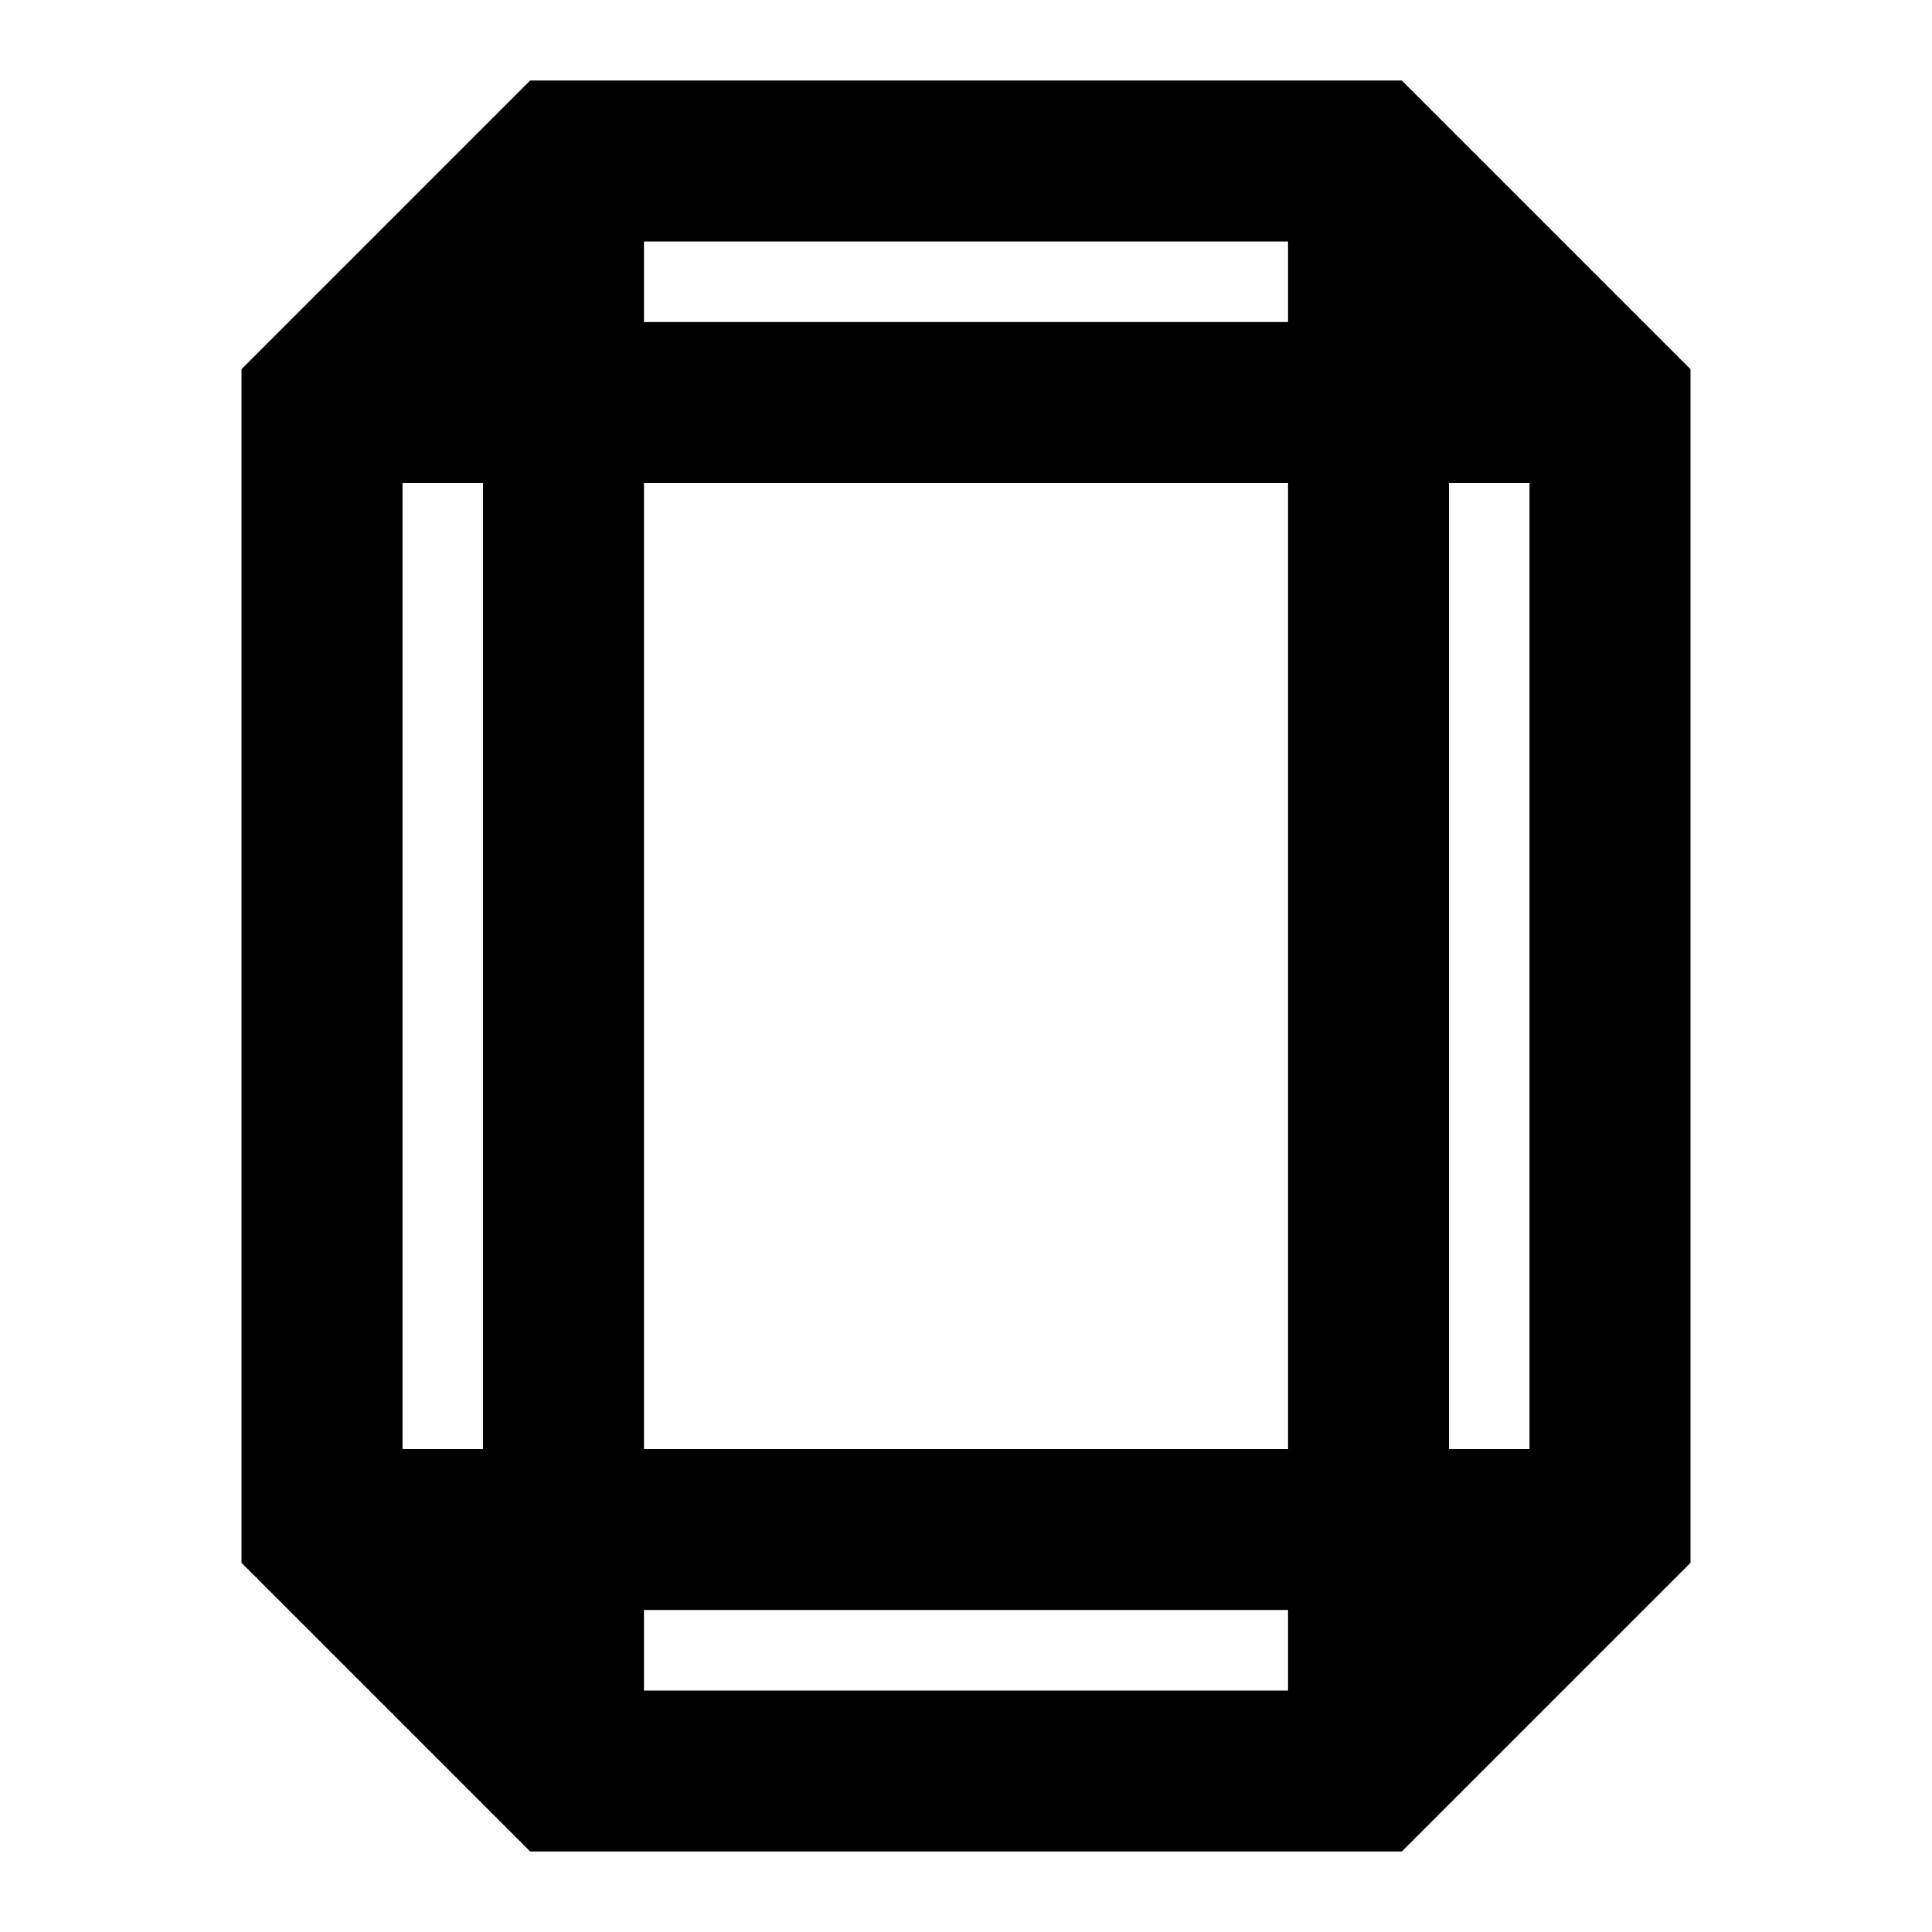
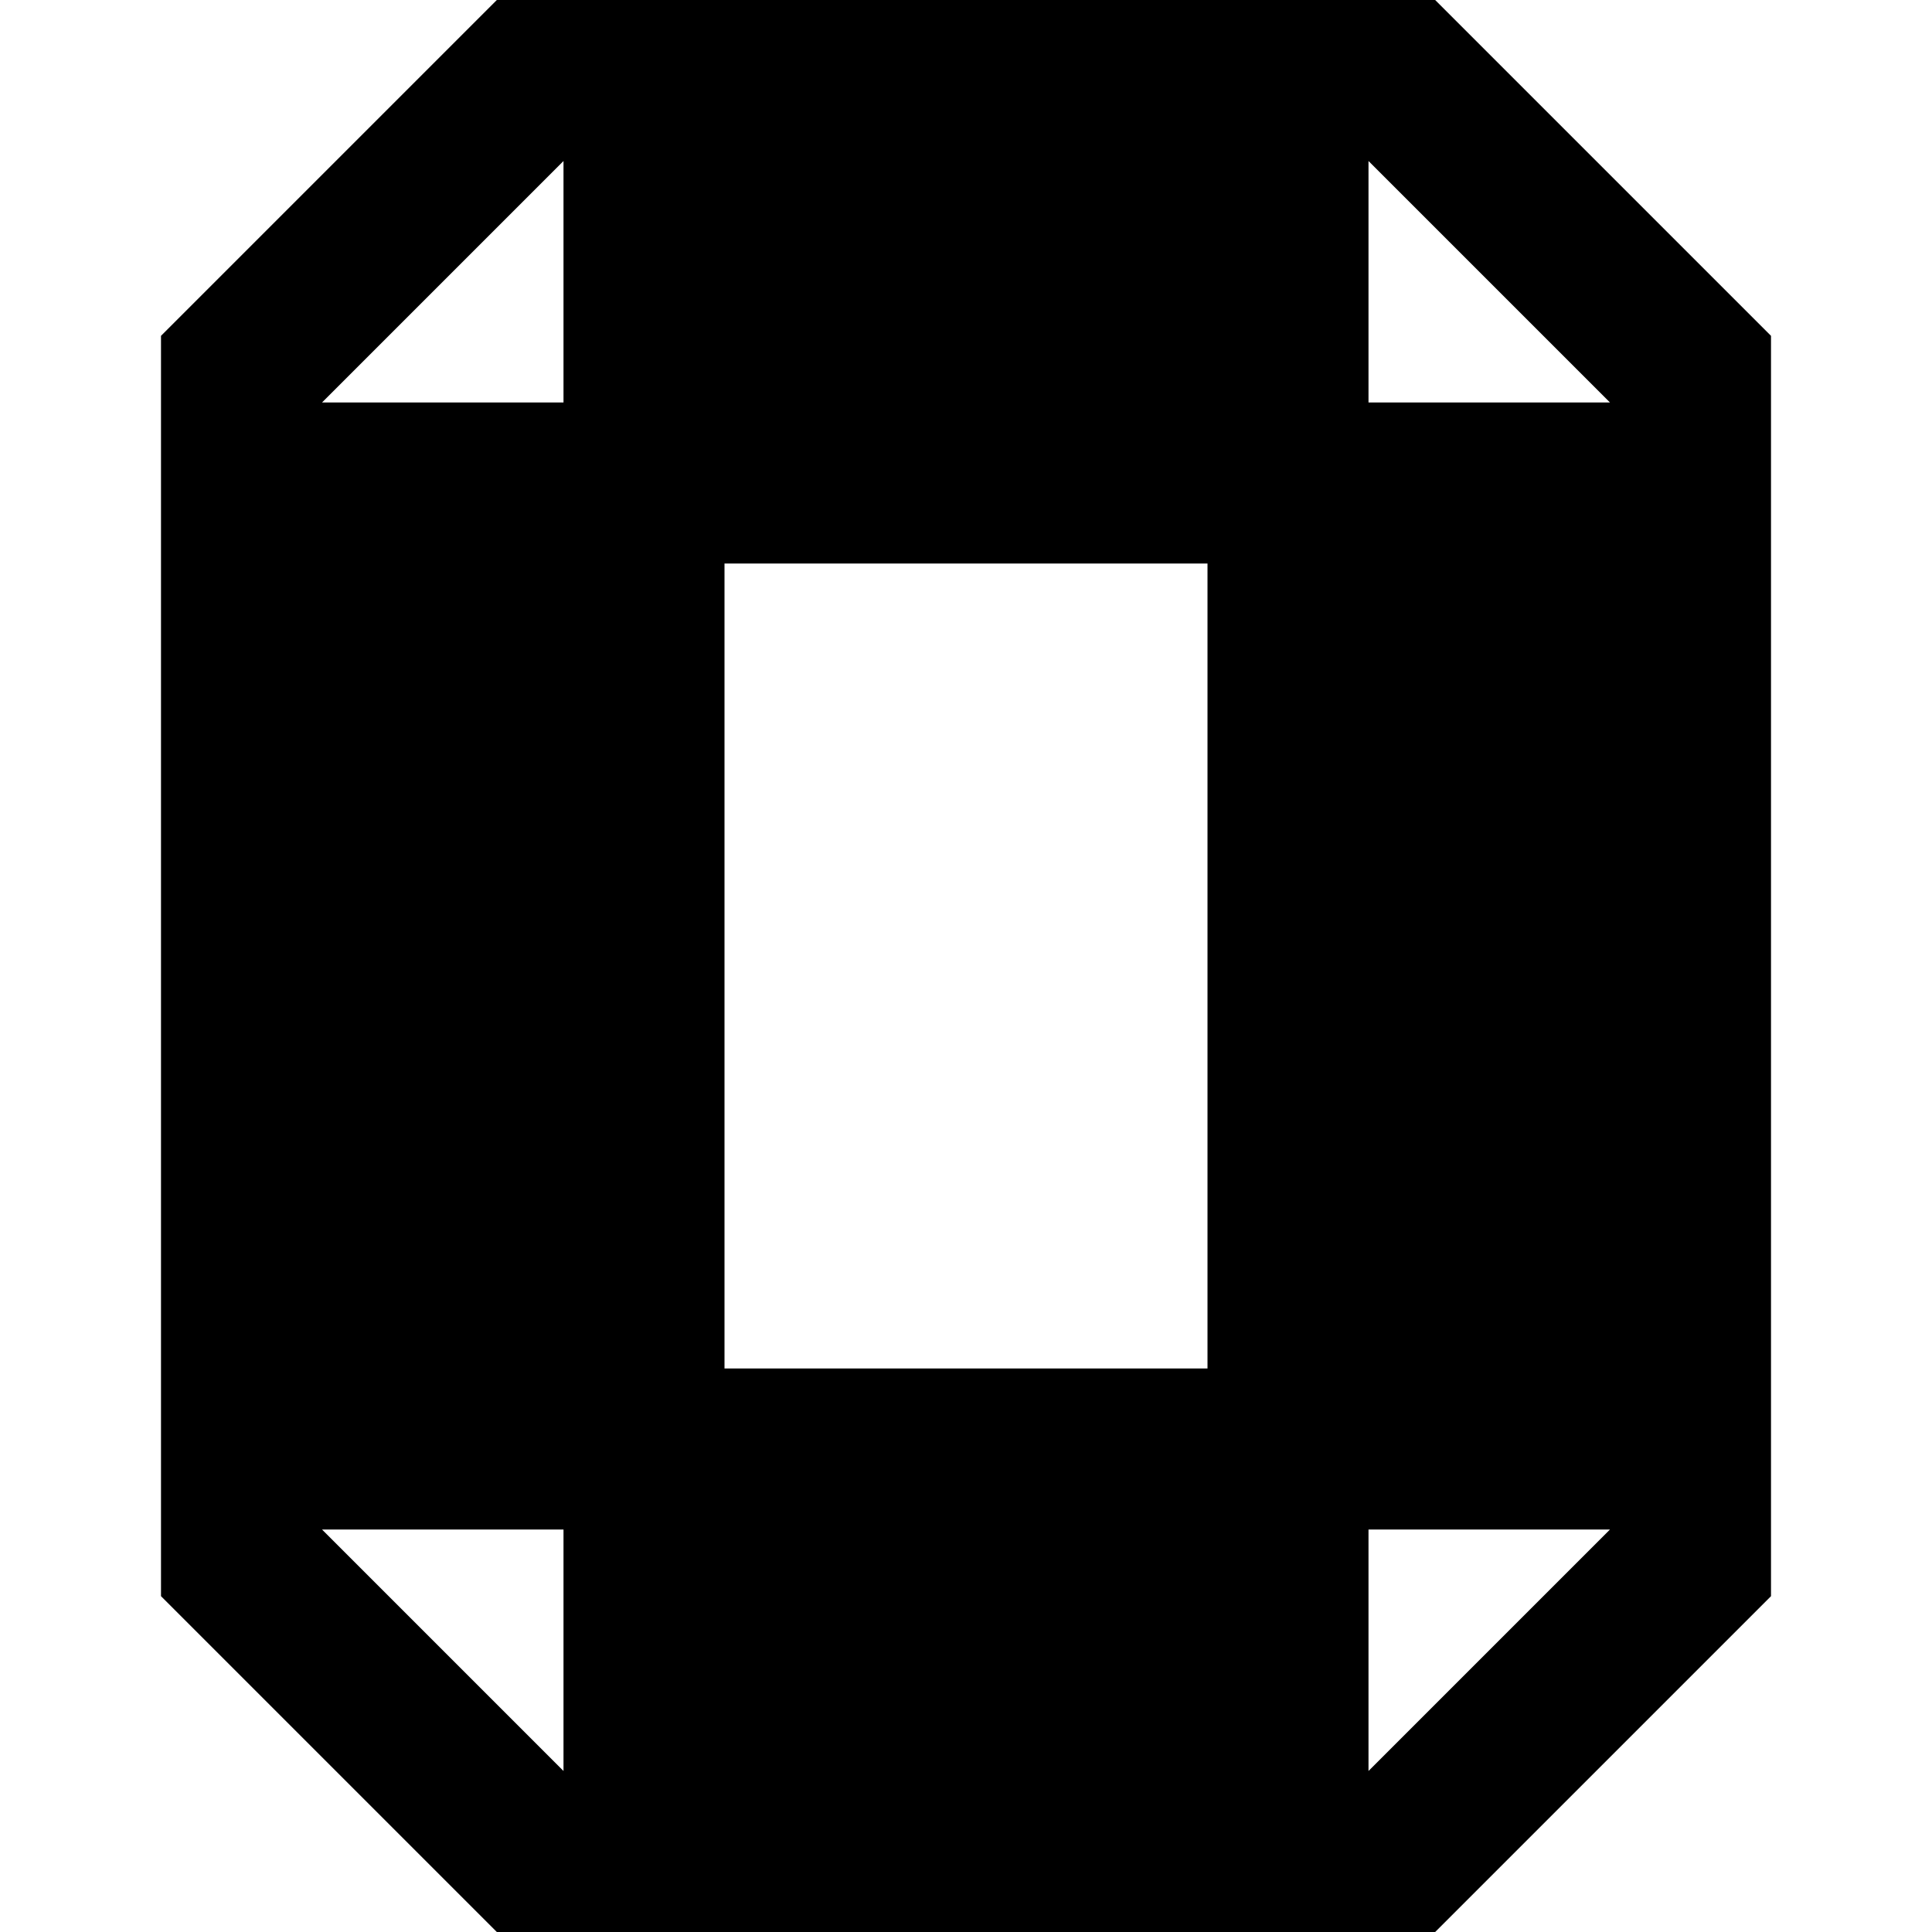
- <svg xmlns="http://www.w3.org/2000/svg" width="24" height="24" viewBox="0 0 24 24" fill="none">
-   <path fill-rule="evenodd" clip-rule="evenodd" d="M7 1H6.586L6.293 1.293L3.293 4.293L3 4.586V5V19V19.414L3.293 19.707L6.293 22.707L6.586 23H7H17H17.414L17.707 22.707L20.707 19.707L21 19.414V19V5V4.586L20.707 4.293L17.707 1.293L17.414 1H17H7ZM5 6V18H6V6H5ZM8 21H16V20H8V21ZM19 18V6H18V18H19ZM16 3H8V4H16V3ZM16 6V18H8V6H16Z" fill="black" />
+ <svg xmlns="http://www.w3.org/2000/svg" width="24" height="24" fill="none" viewBox="0 0 24 24">
+   <path stroke="#000" stroke-width="2" fill-rule="evenodd" d="M7 1h-.414l-.293.293-3 3L3 4.586v14.828l.293.293 3 3 .293.293h10.828l.293-.293 3-3 .293-.293V4.586l-.293-.293-3-3L17.414 1H7zM5 6v12h1V6H5zm3 15h8v-1H8v1zm11-3V6h-1v12h1zM16 3H8v1h8V3zm0 3v12H8V6h8z" clip-rule="evenodd" />
</svg>
